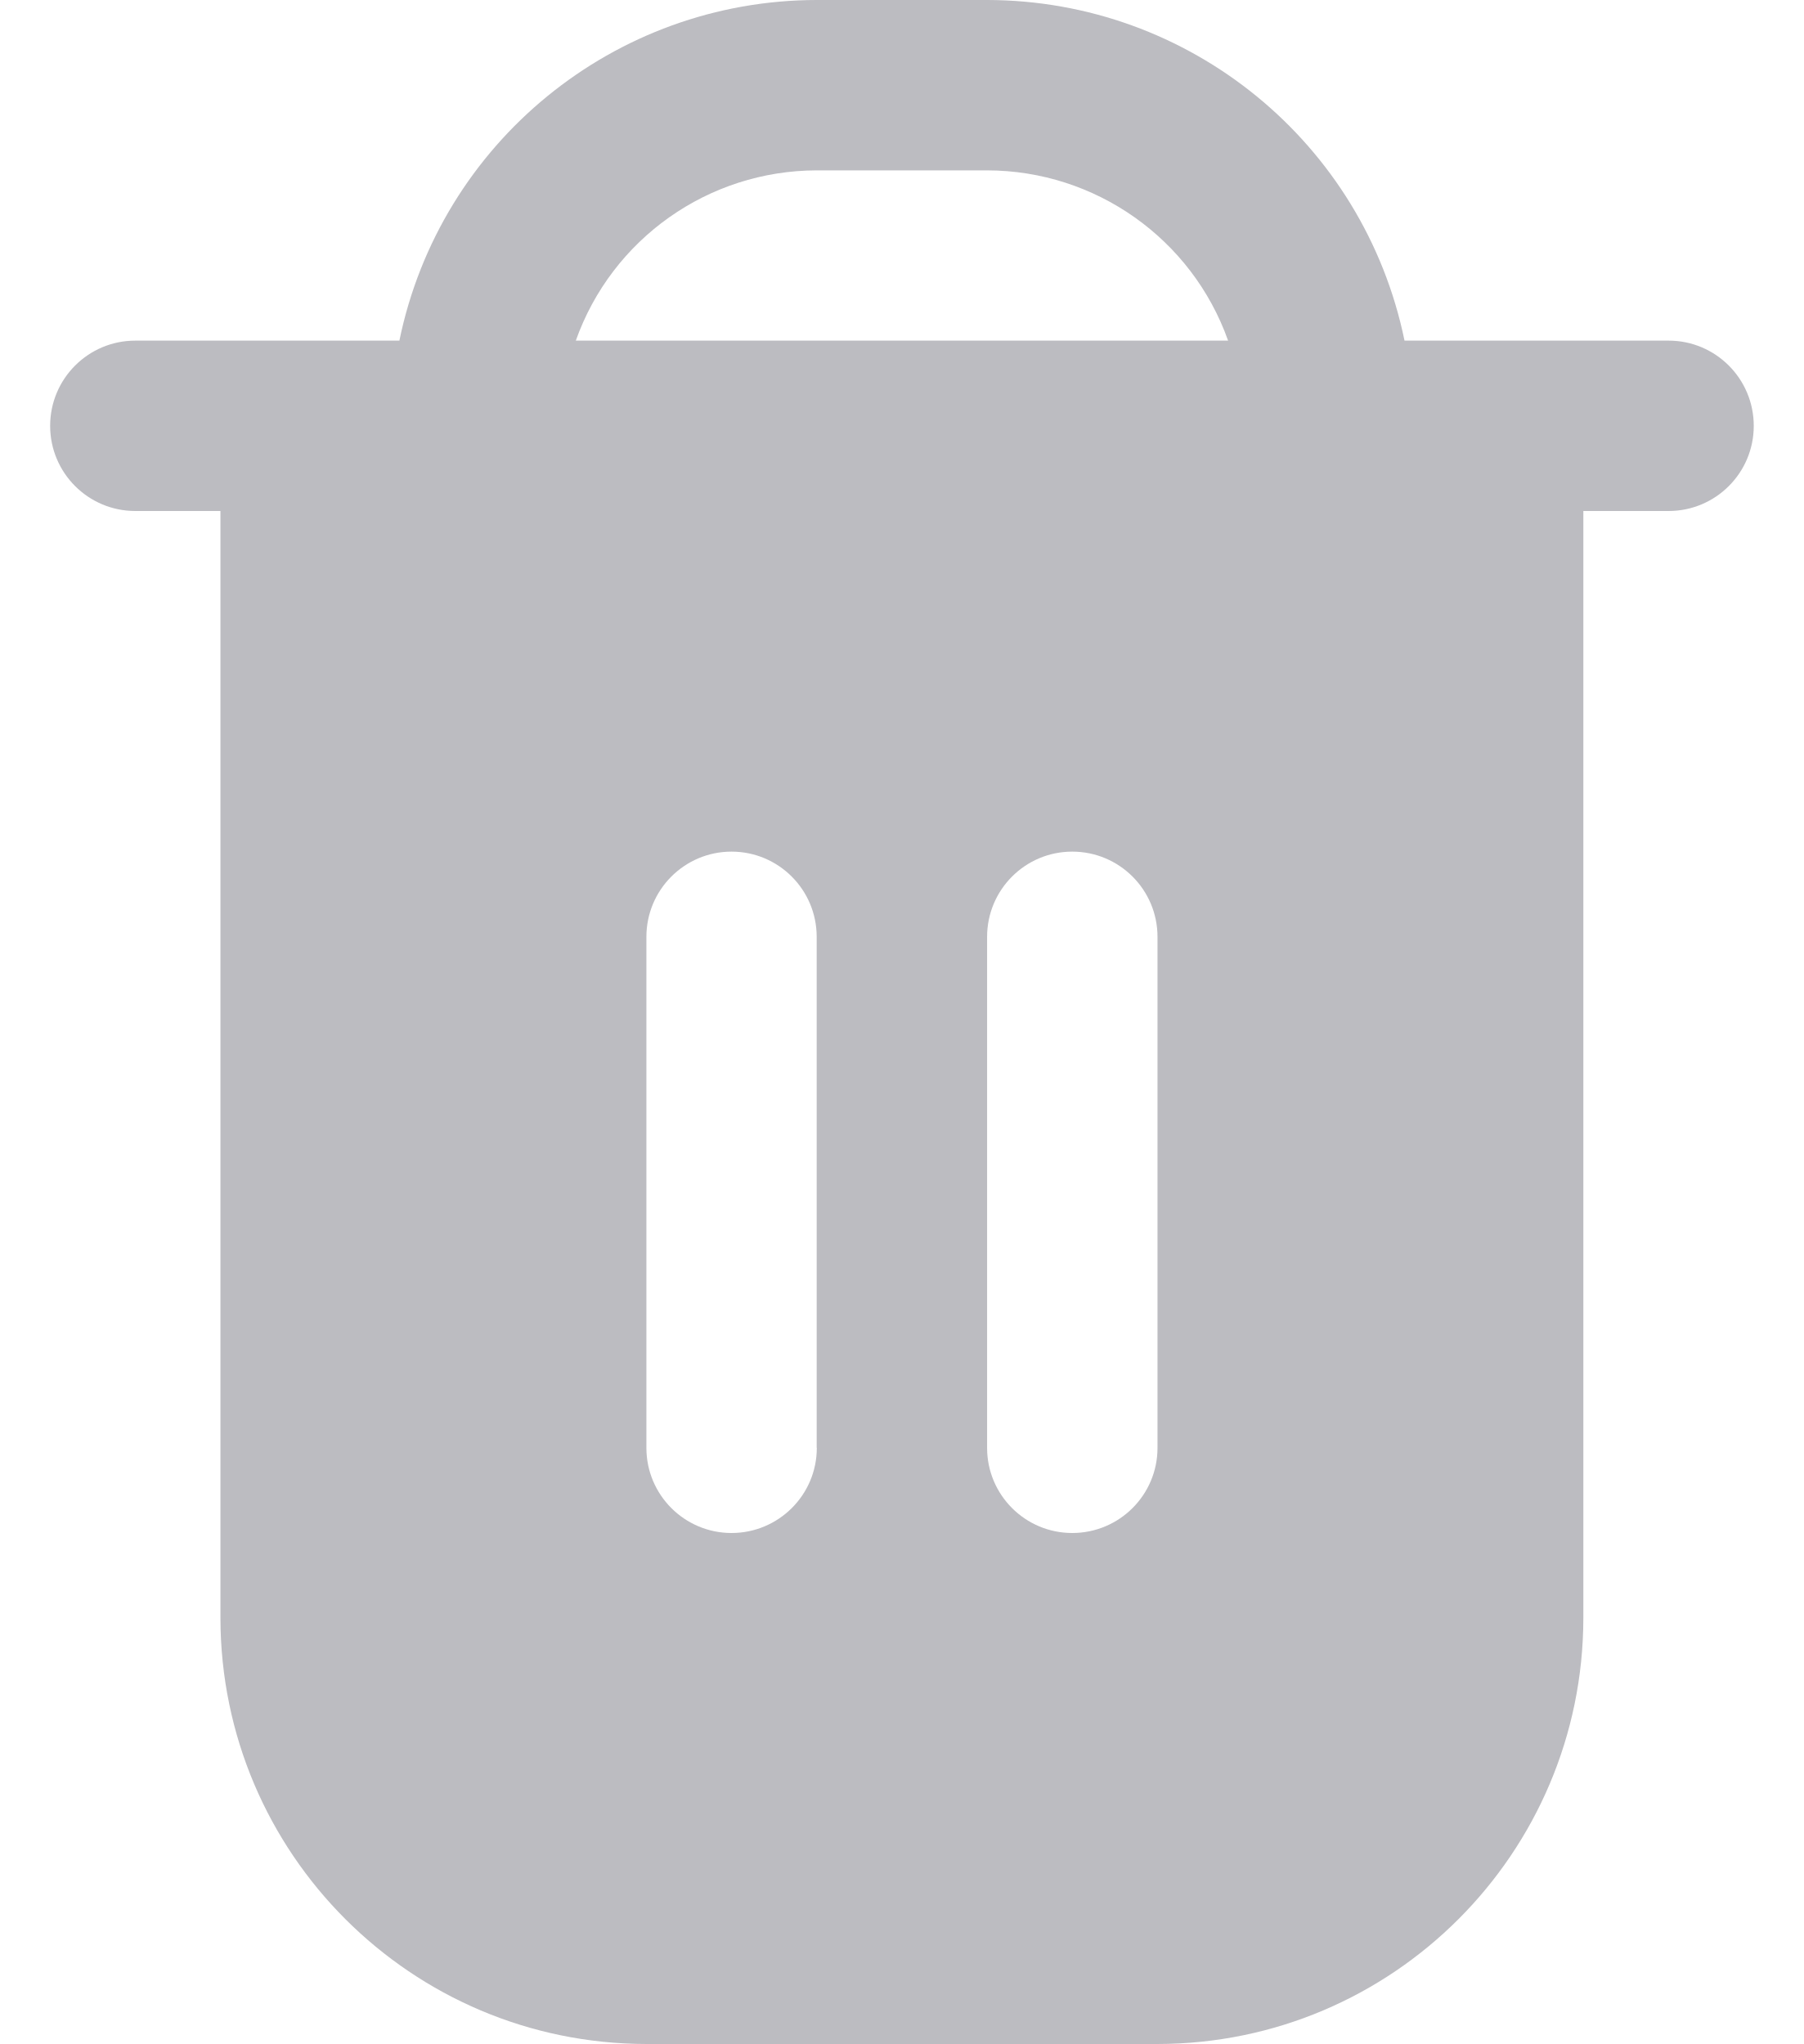
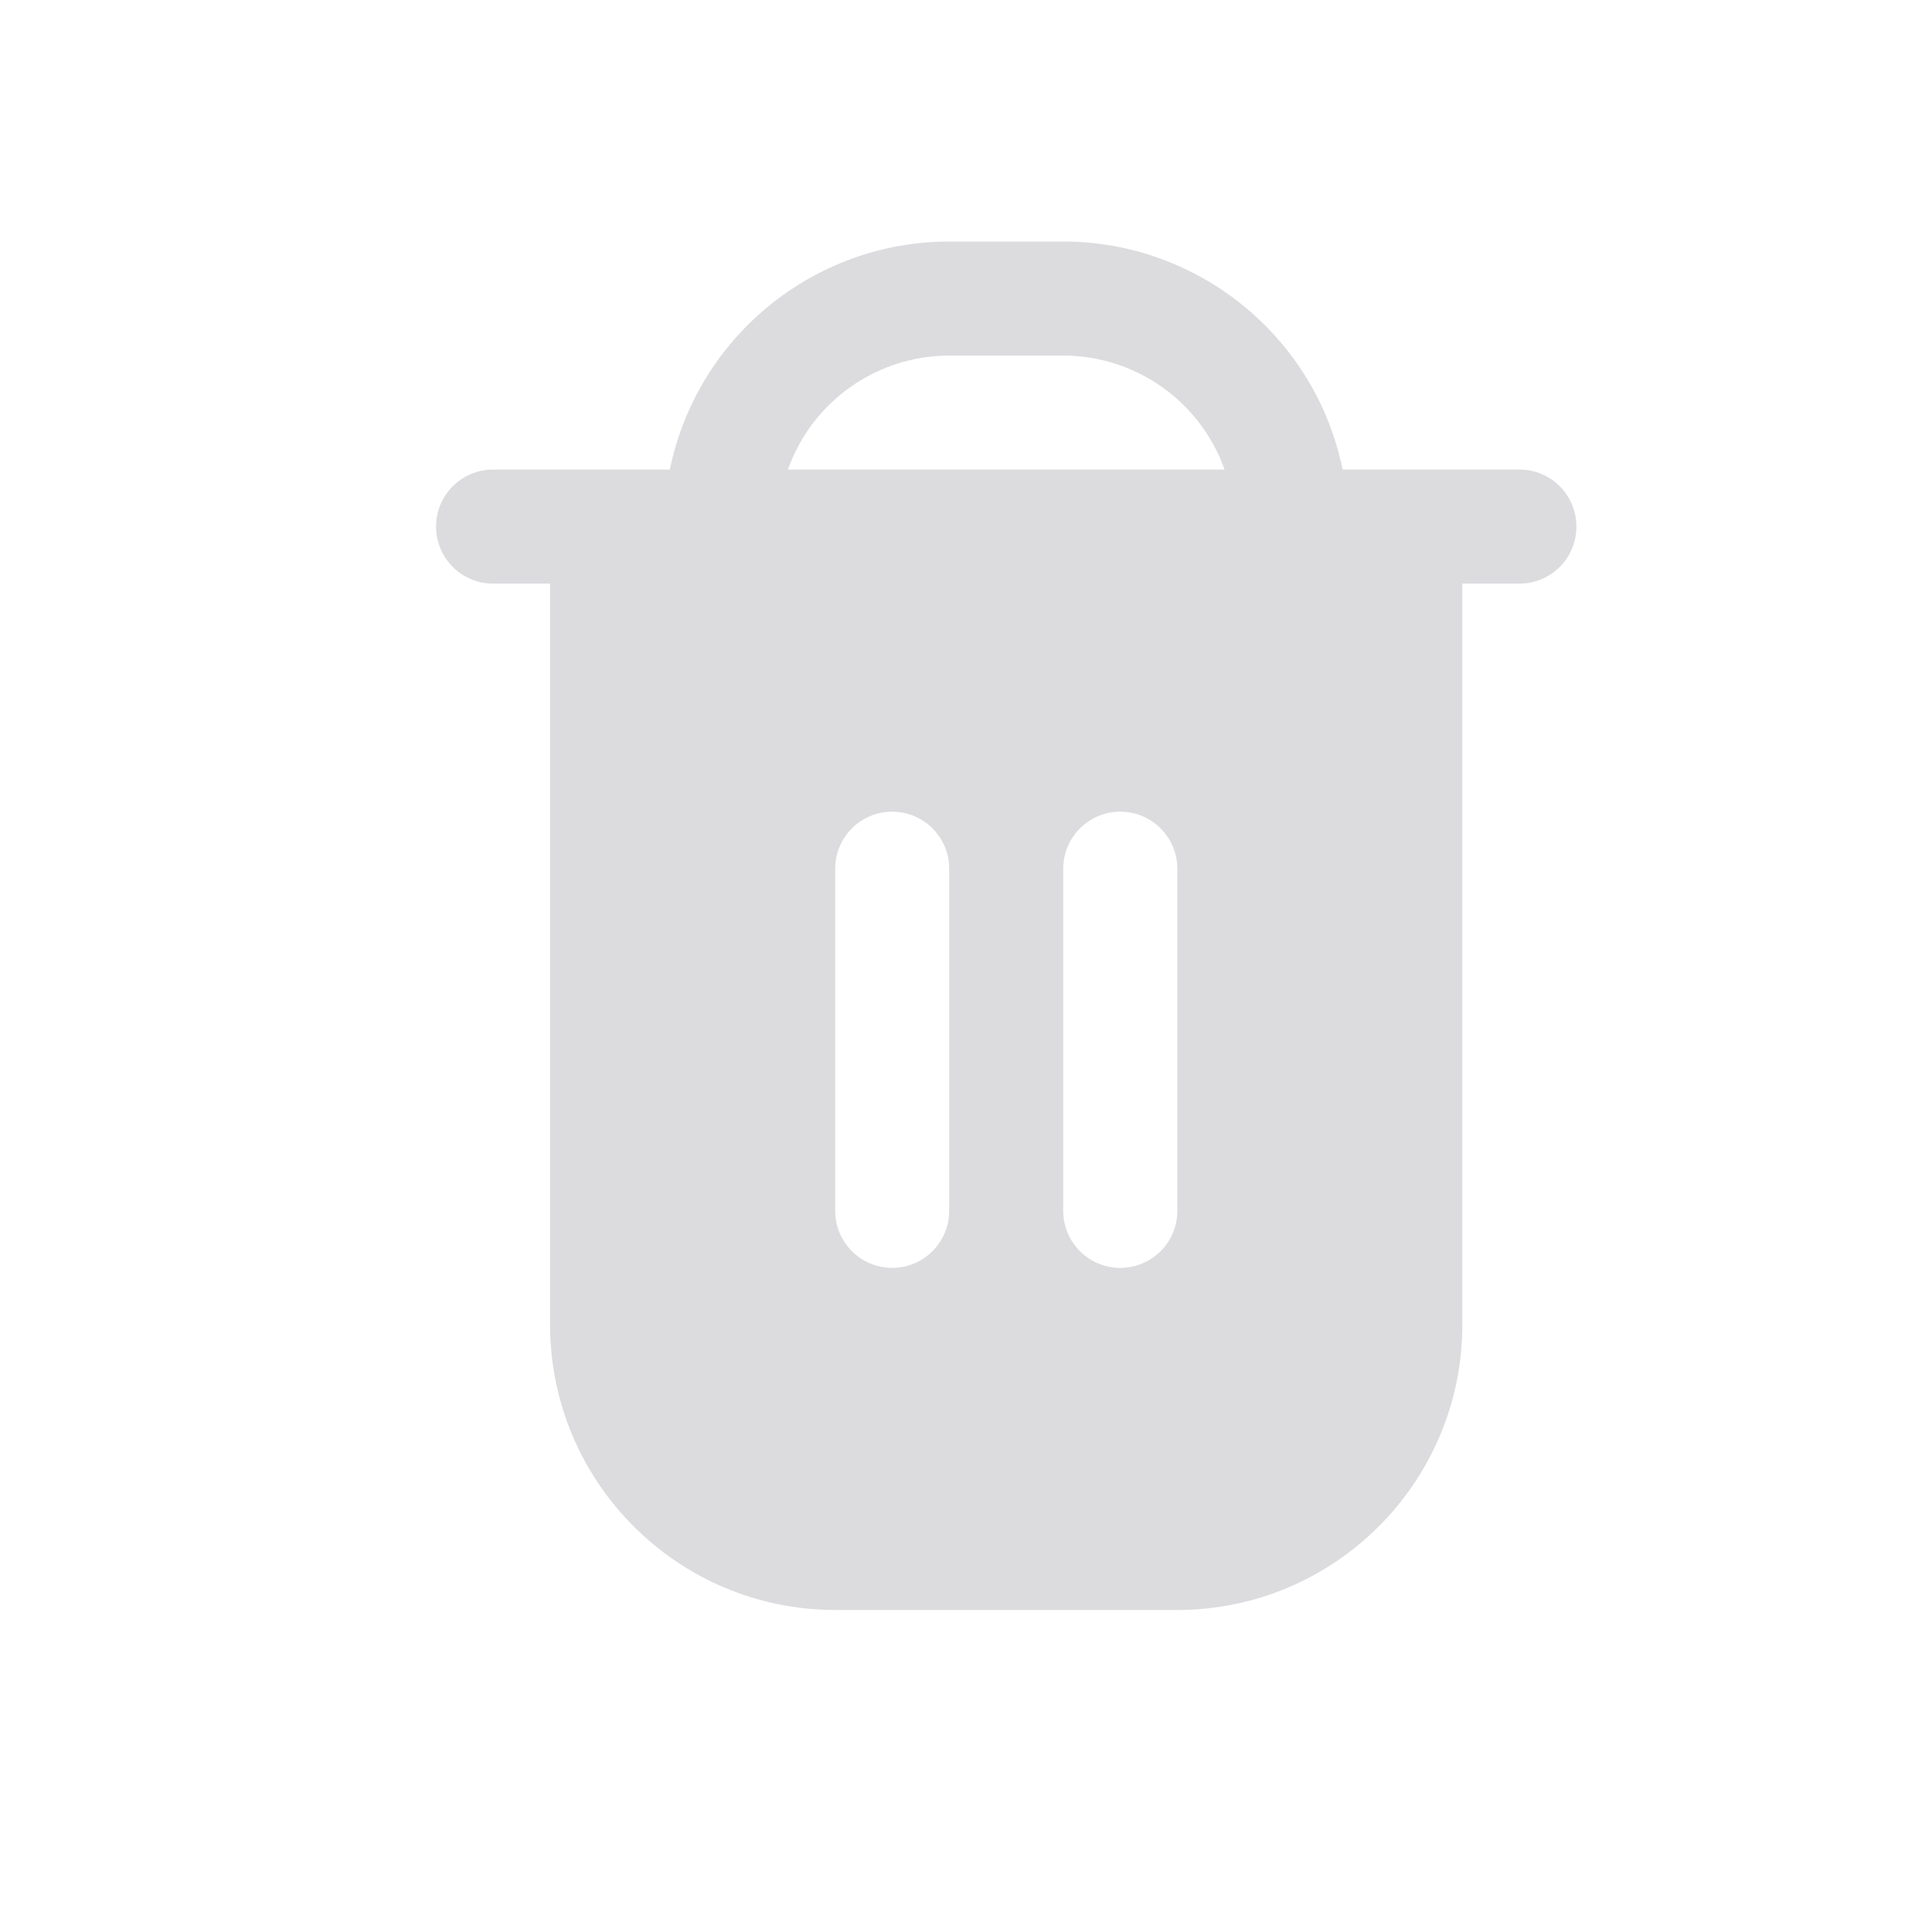
- <svg xmlns="http://www.w3.org/2000/svg" width="15" height="17" viewBox="0 0 15 17" fill="none">
-   <path d="M13.875 2.833H11.679C11.34 1.185 9.891 0.002 8.208 0H6.791C5.109 0.002 3.66 1.185 3.321 2.833H1.125C0.734 2.833 0.417 3.15 0.417 3.542C0.417 3.933 0.734 4.25 1.125 4.25H1.833V13.458C1.836 15.413 3.42 16.998 5.375 17H9.625C11.58 16.998 13.164 15.413 13.166 13.458V4.25H13.875C14.266 4.25 14.583 3.933 14.583 3.542C14.583 3.15 14.266 2.833 13.875 2.833ZM6.792 12.042C6.792 12.433 6.474 12.75 6.083 12.75C5.692 12.75 5.375 12.433 5.375 12.042V7.792C5.375 7.4 5.692 7.083 6.083 7.083C6.474 7.083 6.791 7.4 6.791 7.792V12.042H6.792ZM9.625 12.042C9.625 12.433 9.308 12.75 8.916 12.75C8.525 12.75 8.208 12.433 8.208 12.042V7.792C8.208 7.4 8.525 7.083 8.916 7.083C9.308 7.083 9.625 7.4 9.625 7.792V12.042ZM4.788 2.833C5.089 1.985 5.891 1.418 6.792 1.417H8.208C9.108 1.418 9.911 1.985 10.212 2.833H4.788Z" fill="#BCBCC1" />
+ <svg xmlns="http://www.w3.org/2000/svg" width="24" height="24" viewBox="0 0 24 24" fill="none">
+   <path d="M18.875 5.833H16.679C16.34 4.185 14.89 3.002 13.208 3H11.791C10.109 3.002 8.66 4.185 8.321 5.833H6.125C5.734 5.833 5.417 6.15 5.417 6.542C5.417 6.933 5.734 7.25 6.125 7.25H6.833V16.458C6.836 18.413 8.42 19.998 10.375 20H14.625C16.58 19.998 18.164 18.413 18.166 16.458V7.25H18.875C19.266 7.25 19.583 6.933 19.583 6.542C19.583 6.15 19.266 5.833 18.875 5.833ZM11.791 15.042C11.791 15.433 11.474 15.75 11.083 15.75C10.692 15.75 10.375 15.433 10.375 15.042V10.792C10.375 10.4 10.692 10.083 11.083 10.083C11.474 10.083 11.791 10.4 11.791 10.792V15.042H11.791ZM14.625 15.042C14.625 15.433 14.308 15.75 13.916 15.75C13.525 15.75 13.208 15.433 13.208 15.042V10.792C13.208 10.4 13.525 10.083 13.916 10.083C14.308 10.083 14.625 10.4 14.625 10.792V15.042ZM9.788 5.833C10.089 4.985 10.891 4.418 11.791 4.417H13.208C14.108 4.418 14.911 4.985 15.212 5.833H9.788Z" fill="#DCDCDF" />
</svg>
